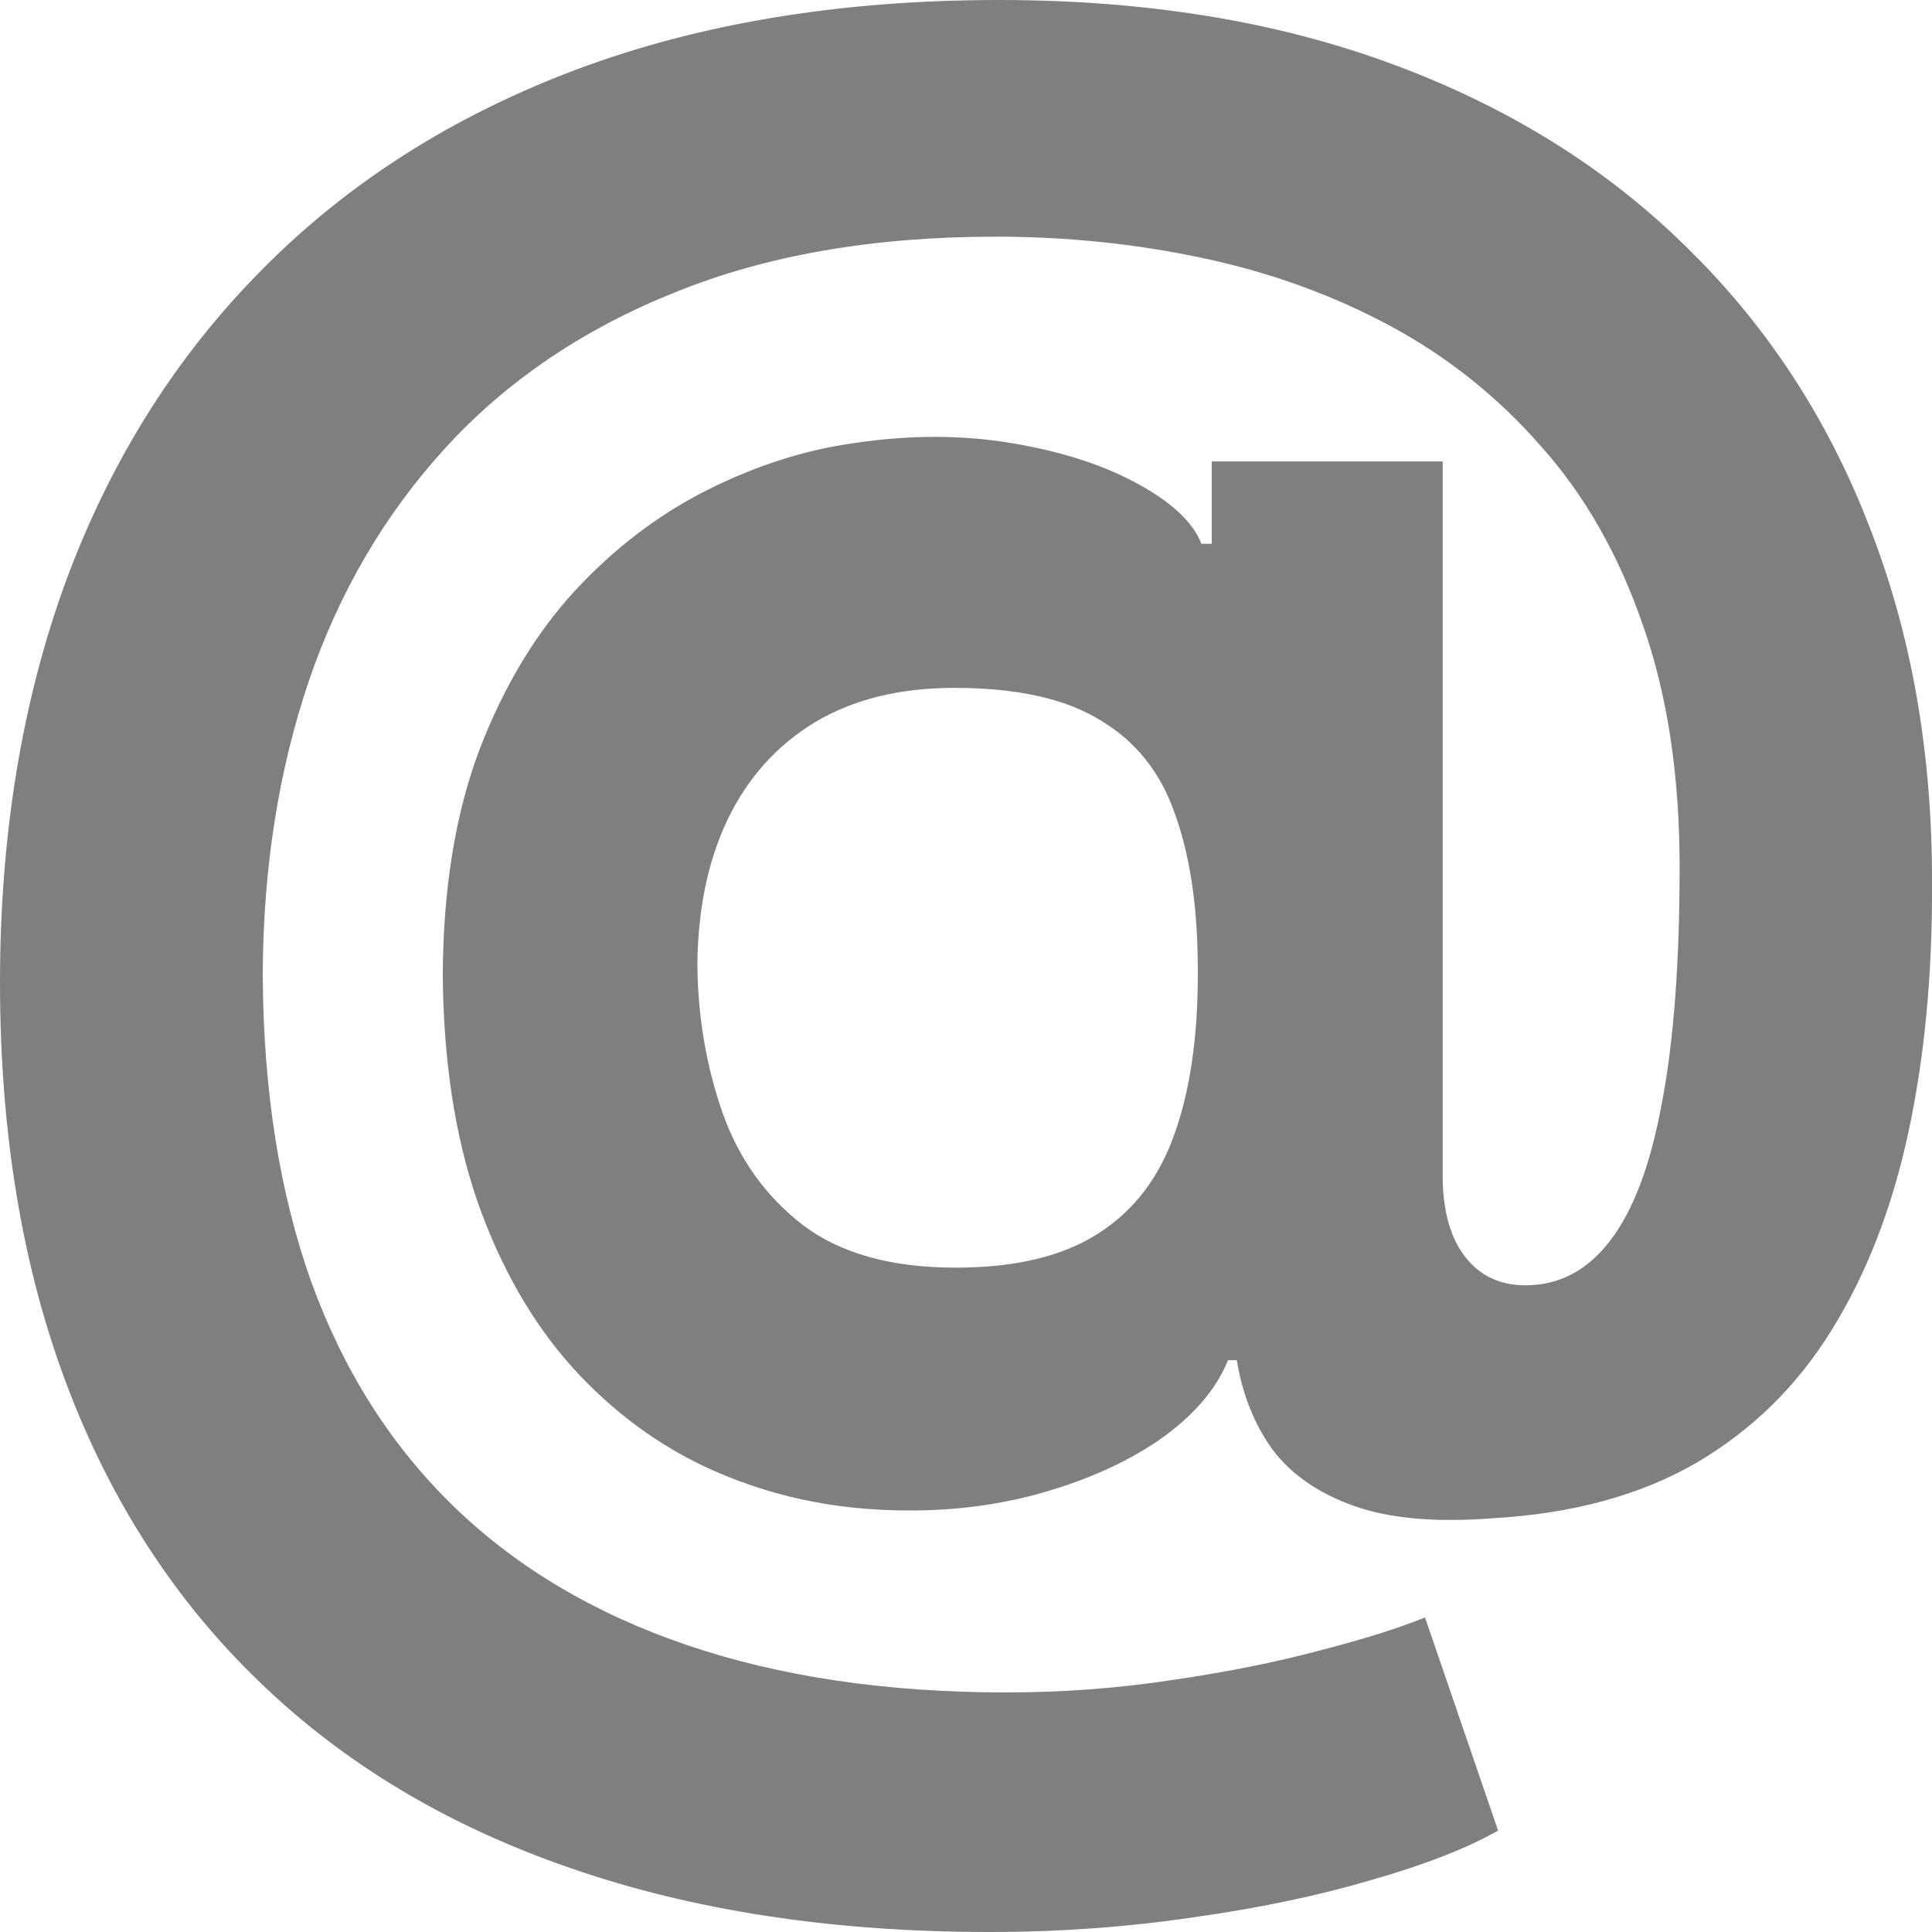
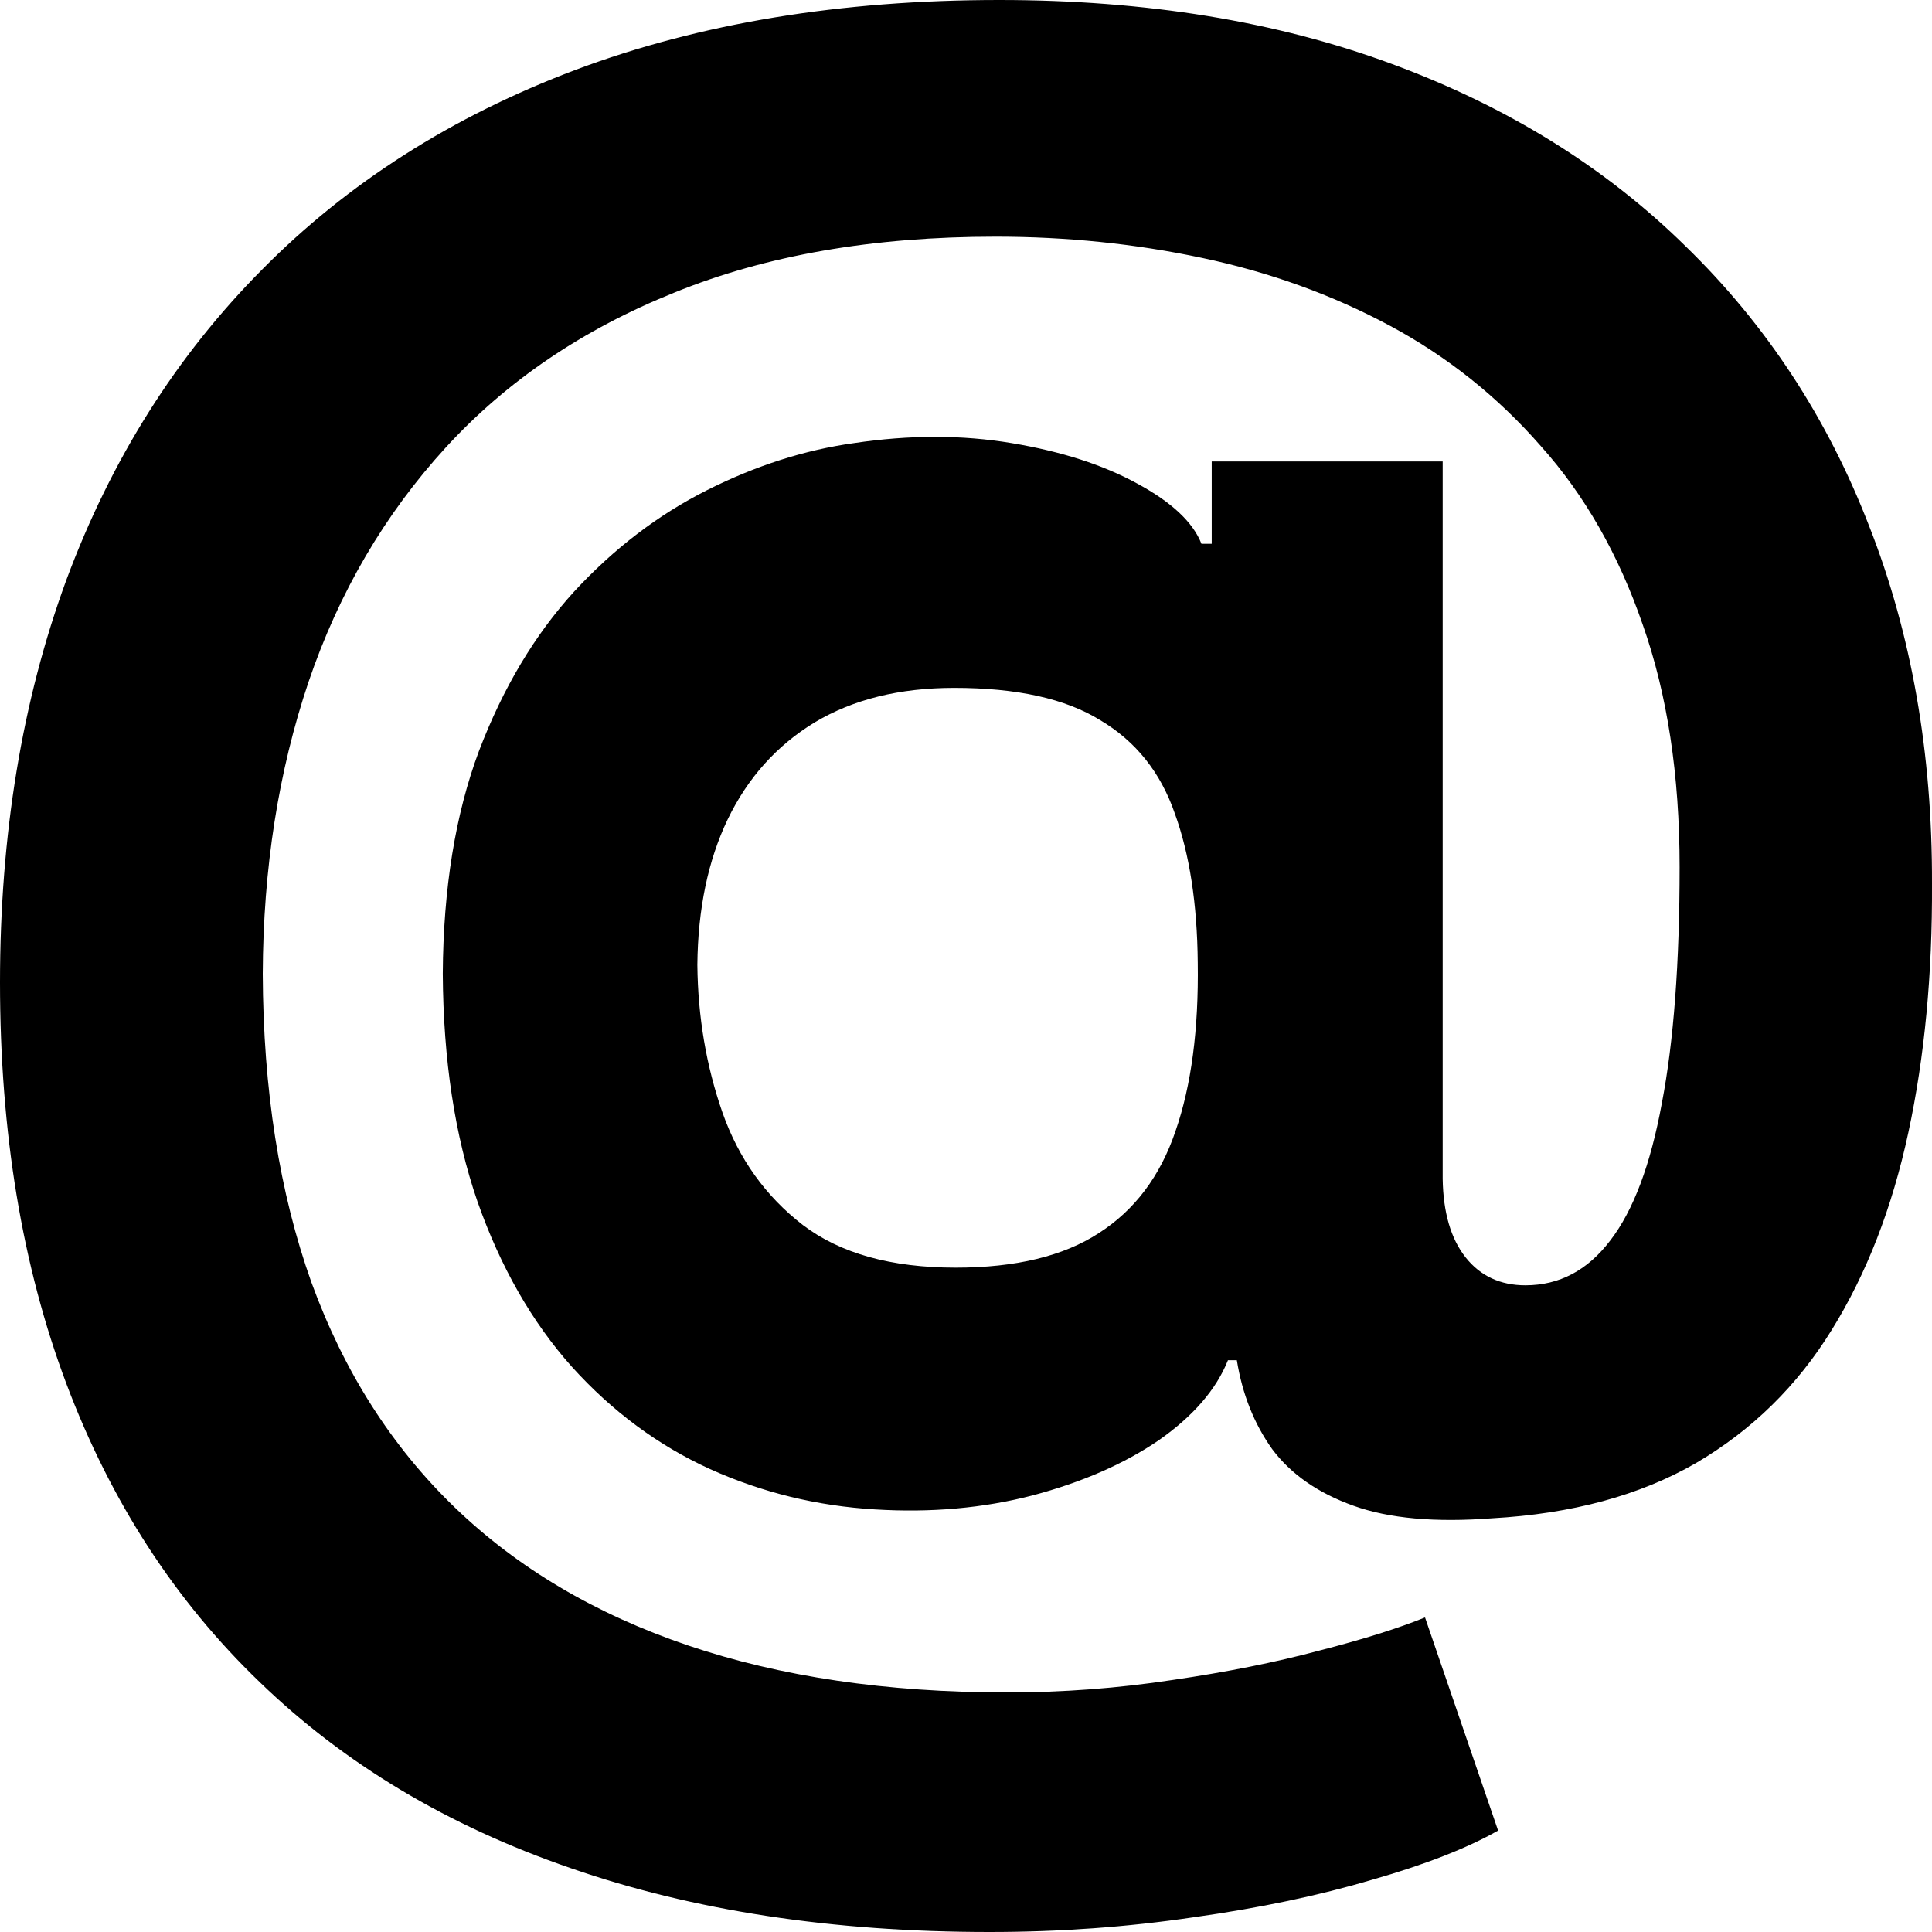
<svg xmlns="http://www.w3.org/2000/svg" width="22" height="22" viewBox="0 0 22 22" fill="none">
-   <path d="M11.269 22C9.482 22 7.891 21.757 6.496 21.272C5.101 20.792 3.922 20.087 2.958 19.155C1.994 18.229 1.26 17.096 0.756 15.757C0.252 14.418 0 12.895 0 11.188C0 9.503 0.252 7.975 0.756 6.603C1.266 5.23 2.008 4.053 2.983 3.071C3.958 2.084 5.148 1.325 6.555 0.795C7.966 0.265 9.574 0 11.378 0C13.047 0 14.538 0.243 15.849 0.728C17.165 1.213 18.28 1.905 19.193 2.803C20.112 3.696 20.809 4.759 21.285 5.992C21.767 7.219 22.005 8.577 22 10.067C22.005 11.093 21.916 12.036 21.731 12.895C21.546 13.755 21.255 14.505 20.857 15.146C20.465 15.782 19.949 16.287 19.311 16.661C18.672 17.029 17.899 17.238 16.991 17.289C16.342 17.339 15.815 17.291 15.412 17.146C15.008 17.001 14.7 16.787 14.487 16.502C14.28 16.212 14.146 15.874 14.084 15.489H13.983C13.849 15.824 13.585 16.128 13.193 16.402C12.801 16.669 12.322 16.879 11.756 17.029C11.196 17.174 10.599 17.227 9.966 17.188C9.305 17.149 8.678 16.996 8.084 16.728C7.496 16.46 6.972 16.073 6.513 15.565C6.059 15.057 5.7 14.43 5.437 13.682C5.179 12.934 5.048 12.07 5.042 11.088C5.048 10.117 5.185 9.272 5.454 8.552C5.728 7.833 6.09 7.227 6.538 6.736C6.992 6.245 7.496 5.861 8.05 5.582C8.605 5.303 9.162 5.124 9.723 5.046C10.356 4.951 10.955 4.951 11.521 5.046C12.087 5.141 12.563 5.294 12.949 5.506C13.342 5.718 13.585 5.947 13.681 6.192H13.798V5.255H16.428V13.423C16.434 13.807 16.521 14.106 16.689 14.318C16.857 14.53 17.084 14.636 17.37 14.636C17.756 14.636 18.078 14.466 18.336 14.126C18.599 13.785 18.795 13.264 18.924 12.561C19.059 11.858 19.126 10.962 19.126 9.874C19.126 8.826 18.986 7.905 18.706 7.113C18.431 6.315 18.045 5.637 17.546 5.08C17.053 4.516 16.479 4.059 15.823 3.707C15.168 3.356 14.456 3.099 13.689 2.937C12.927 2.775 12.143 2.695 11.336 2.695C9.941 2.695 8.723 2.907 7.681 3.331C6.639 3.749 5.77 4.338 5.076 5.096C4.381 5.855 3.86 6.745 3.513 7.766C3.171 8.781 2.997 9.888 2.992 11.088C2.997 12.41 3.182 13.582 3.546 14.602C3.916 15.618 4.459 16.471 5.176 17.163C5.893 17.855 6.779 18.379 7.832 18.736C8.885 19.093 10.095 19.272 11.462 19.272C12.106 19.272 12.737 19.224 13.353 19.13C13.969 19.04 14.526 18.929 15.025 18.795C15.524 18.667 15.924 18.541 16.227 18.418L17.059 20.845C16.706 21.046 16.227 21.233 15.622 21.406C15.022 21.584 14.344 21.727 13.588 21.833C12.837 21.944 12.064 22 11.269 22ZM10.882 14.435C11.566 14.435 12.109 14.304 12.512 14.042C12.921 13.78 13.213 13.392 13.386 12.879C13.566 12.36 13.65 11.721 13.639 10.962C13.633 10.293 13.546 9.727 13.378 9.264C13.216 8.795 12.933 8.441 12.529 8.201C12.132 7.955 11.577 7.833 10.865 7.833C10.244 7.833 9.714 7.964 9.277 8.226C8.846 8.488 8.515 8.856 8.286 9.331C8.062 9.799 7.947 10.351 7.941 10.987C7.947 11.579 8.042 12.139 8.227 12.669C8.412 13.194 8.717 13.621 9.143 13.95C9.569 14.273 10.148 14.435 10.882 14.435Z" fill="#7F7F7F" />
+   <path d="M11.269 22C9.482 22 7.891 21.757 6.496 21.272C5.101 20.792 3.922 20.087 2.958 19.155C1.994 18.229 1.26 17.096 0.756 15.757C0.252 14.418 0 12.895 0 11.188C0 9.503 0.252 7.975 0.756 6.603C1.266 5.23 2.008 4.053 2.983 3.071C3.958 2.084 5.148 1.325 6.555 0.795C7.966 0.265 9.574 0 11.378 0C13.047 0 14.538 0.243 15.849 0.728C17.165 1.213 18.28 1.905 19.193 2.803C20.112 3.696 20.809 4.759 21.285 5.992C21.767 7.219 22.005 8.577 22 10.067C22.005 11.093 21.916 12.036 21.731 12.895C21.546 13.755 21.255 14.505 20.857 15.146C20.465 15.782 19.949 16.287 19.311 16.661C18.672 17.029 17.899 17.238 16.991 17.289C16.342 17.339 15.815 17.291 15.412 17.146C15.008 17.001 14.7 16.787 14.487 16.502C14.28 16.212 14.146 15.874 14.084 15.489H13.983C13.849 15.824 13.585 16.128 13.193 16.402C12.801 16.669 12.322 16.879 11.756 17.029C11.196 17.174 10.599 17.227 9.966 17.188C9.305 17.149 8.678 16.996 8.084 16.728C7.496 16.46 6.972 16.073 6.513 15.565C6.059 15.057 5.7 14.43 5.437 13.682C5.179 12.934 5.048 12.07 5.042 11.088C5.048 10.117 5.185 9.272 5.454 8.552C5.728 7.833 6.09 7.227 6.538 6.736C6.992 6.245 7.496 5.861 8.05 5.582C8.605 5.303 9.162 5.124 9.723 5.046C10.356 4.951 10.955 4.951 11.521 5.046C12.087 5.141 12.563 5.294 12.949 5.506C13.342 5.718 13.585 5.947 13.681 6.192H13.798V5.255H16.428V13.423C16.434 13.807 16.521 14.106 16.689 14.318C16.857 14.53 17.084 14.636 17.37 14.636C17.756 14.636 18.078 14.466 18.336 14.126C18.599 13.785 18.795 13.264 18.924 12.561C19.059 11.858 19.126 10.962 19.126 9.874C19.126 8.826 18.986 7.905 18.706 7.113C18.431 6.315 18.045 5.637 17.546 5.08C17.053 4.516 16.479 4.059 15.823 3.707C15.168 3.356 14.456 3.099 13.689 2.937C12.927 2.775 12.143 2.695 11.336 2.695C9.941 2.695 8.723 2.907 7.681 3.331C6.639 3.749 5.77 4.338 5.076 5.096C4.381 5.855 3.86 6.745 3.513 7.766C3.171 8.781 2.997 9.888 2.992 11.088C2.997 12.41 3.182 13.582 3.546 14.602C3.916 15.618 4.459 16.471 5.176 17.163C5.893 17.855 6.779 18.379 7.832 18.736C8.885 19.093 10.095 19.272 11.462 19.272C12.106 19.272 12.737 19.224 13.353 19.13C13.969 19.04 14.526 18.929 15.025 18.795C15.524 18.667 15.924 18.541 16.227 18.418L17.059 20.845C16.706 21.046 16.227 21.233 15.622 21.406C15.022 21.584 14.344 21.727 13.588 21.833C12.837 21.944 12.064 22 11.269 22ZM10.882 14.435C11.566 14.435 12.109 14.304 12.512 14.042C12.921 13.78 13.213 13.392 13.386 12.879C13.566 12.36 13.65 11.721 13.639 10.962C13.633 10.293 13.546 9.727 13.378 9.264C13.216 8.795 12.933 8.441 12.529 8.201C12.132 7.955 11.577 7.833 10.865 7.833C10.244 7.833 9.714 7.964 9.277 8.226C8.846 8.488 8.515 8.856 8.286 9.331C8.062 9.799 7.947 10.351 7.941 10.987C7.947 11.579 8.042 12.139 8.227 12.669C8.412 13.194 8.717 13.621 9.143 13.95C9.569 14.273 10.148 14.435 10.882 14.435Z" fill="#000000" />
</svg>
